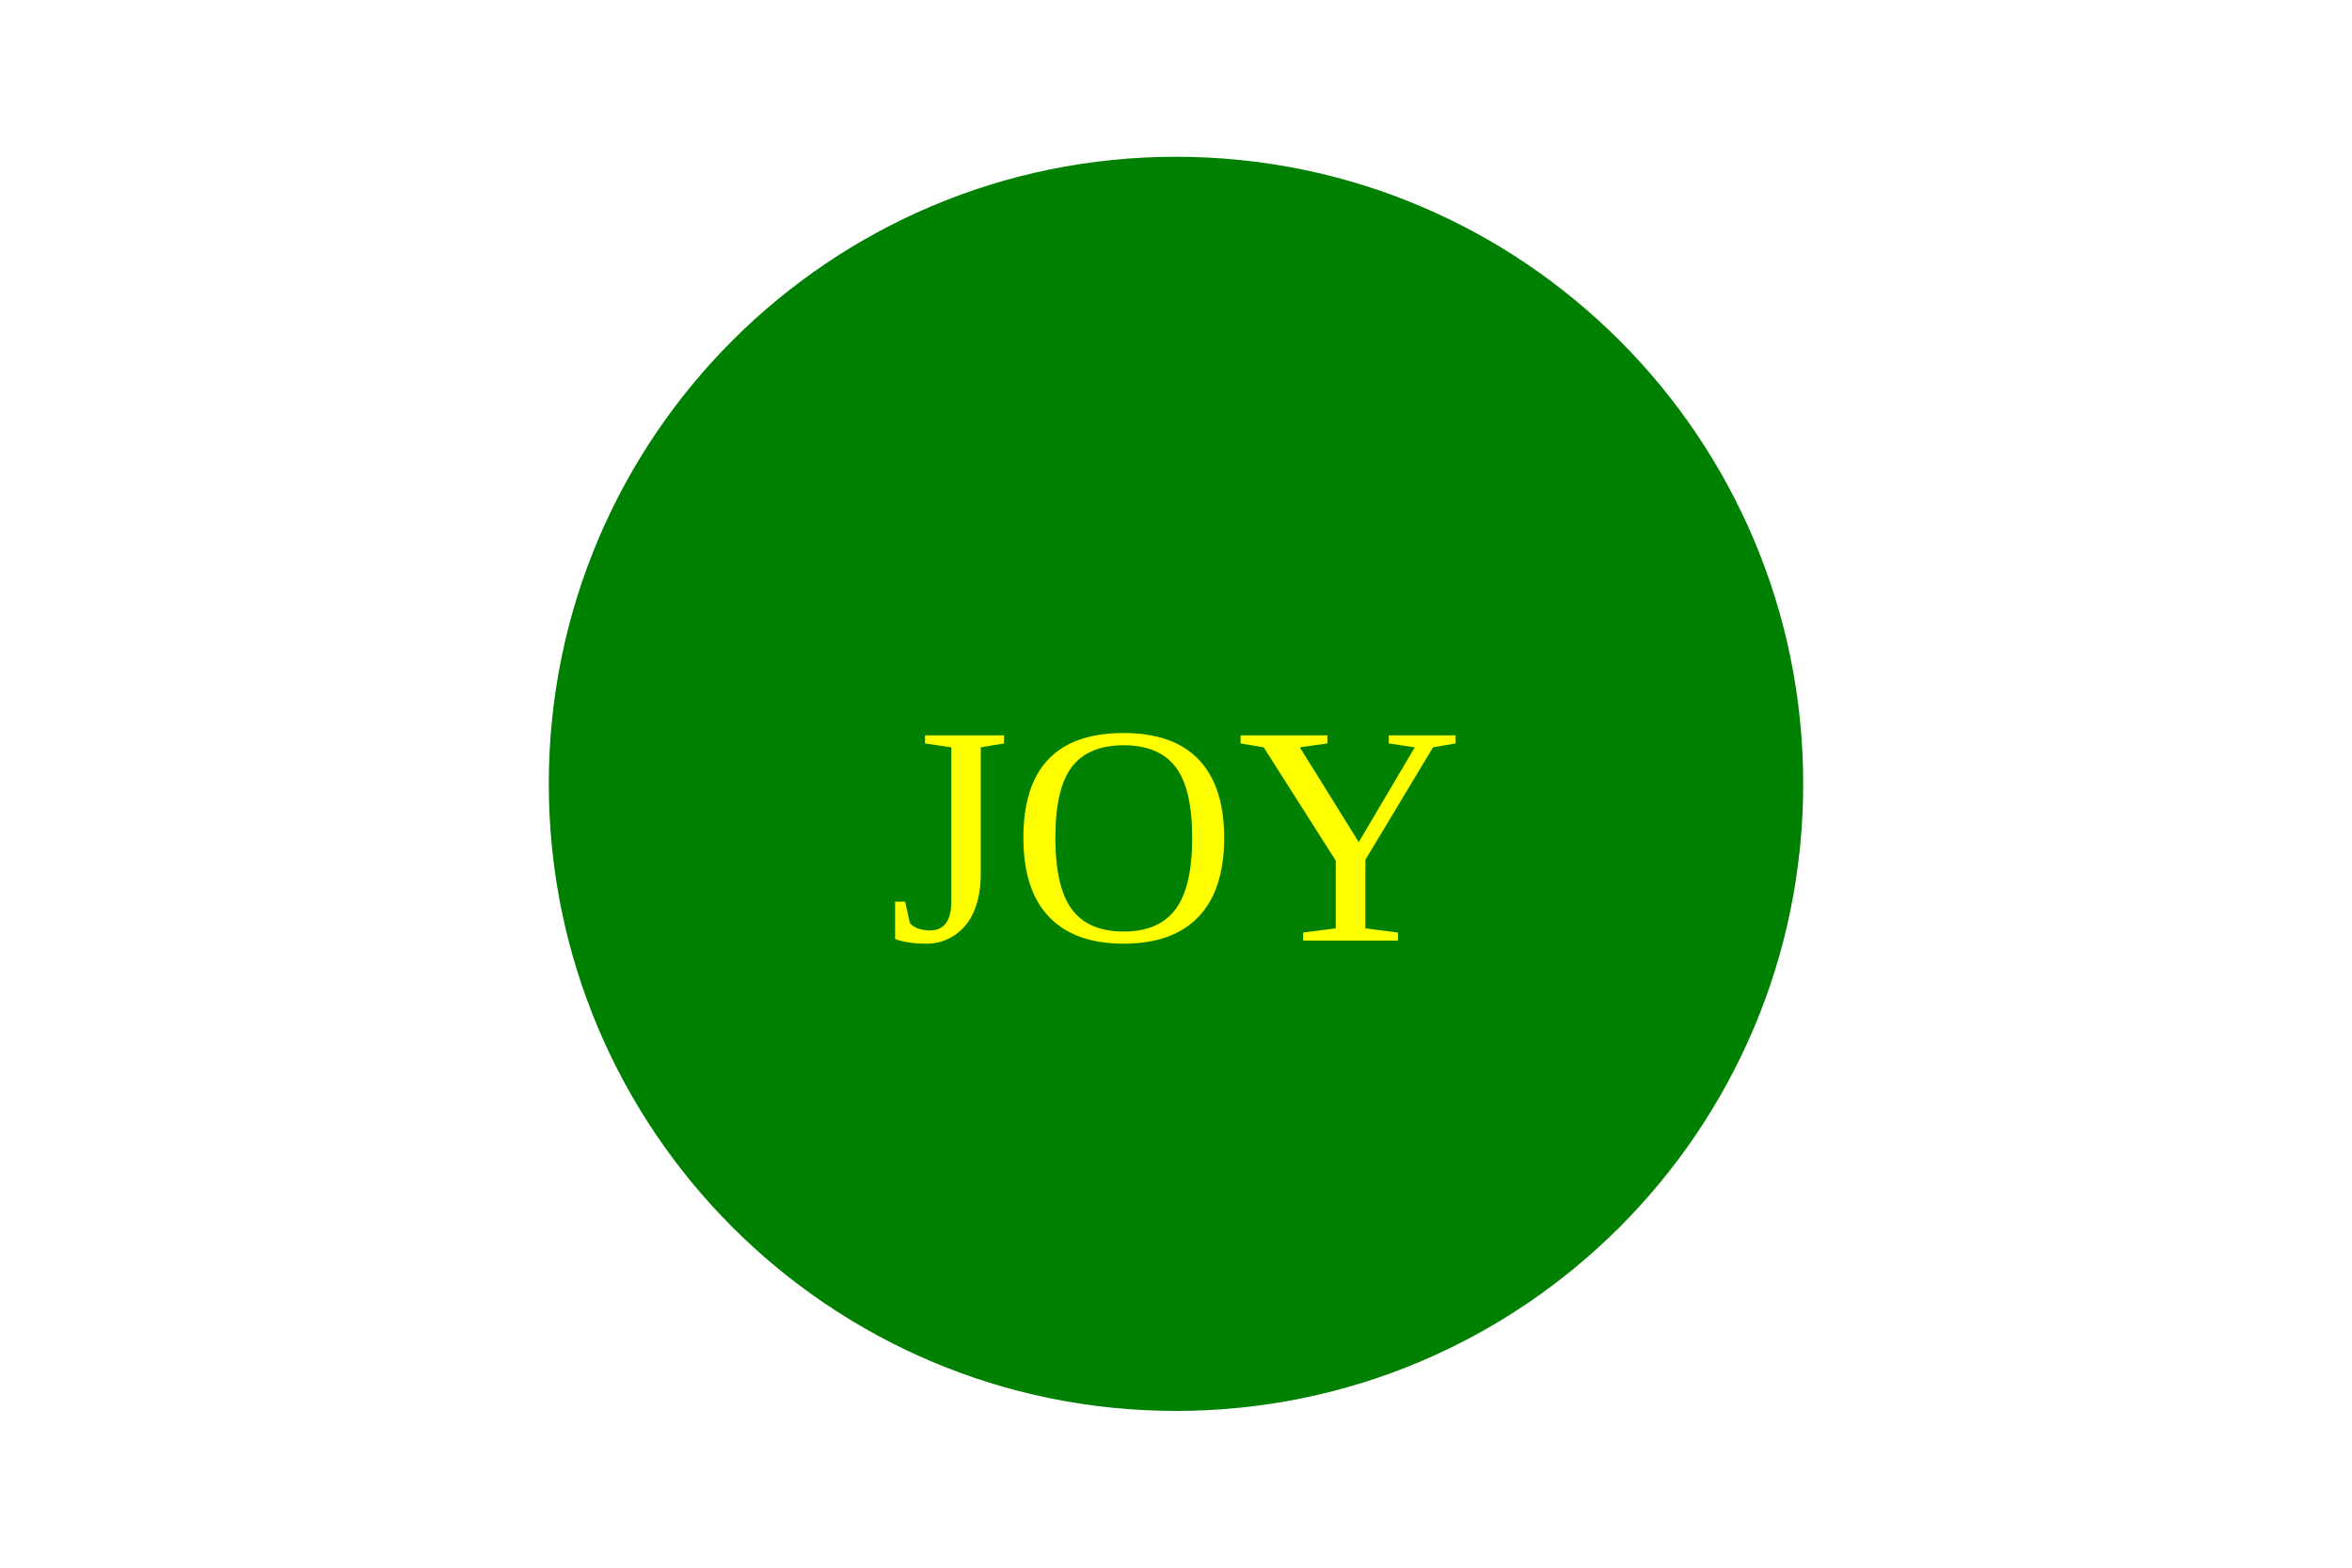
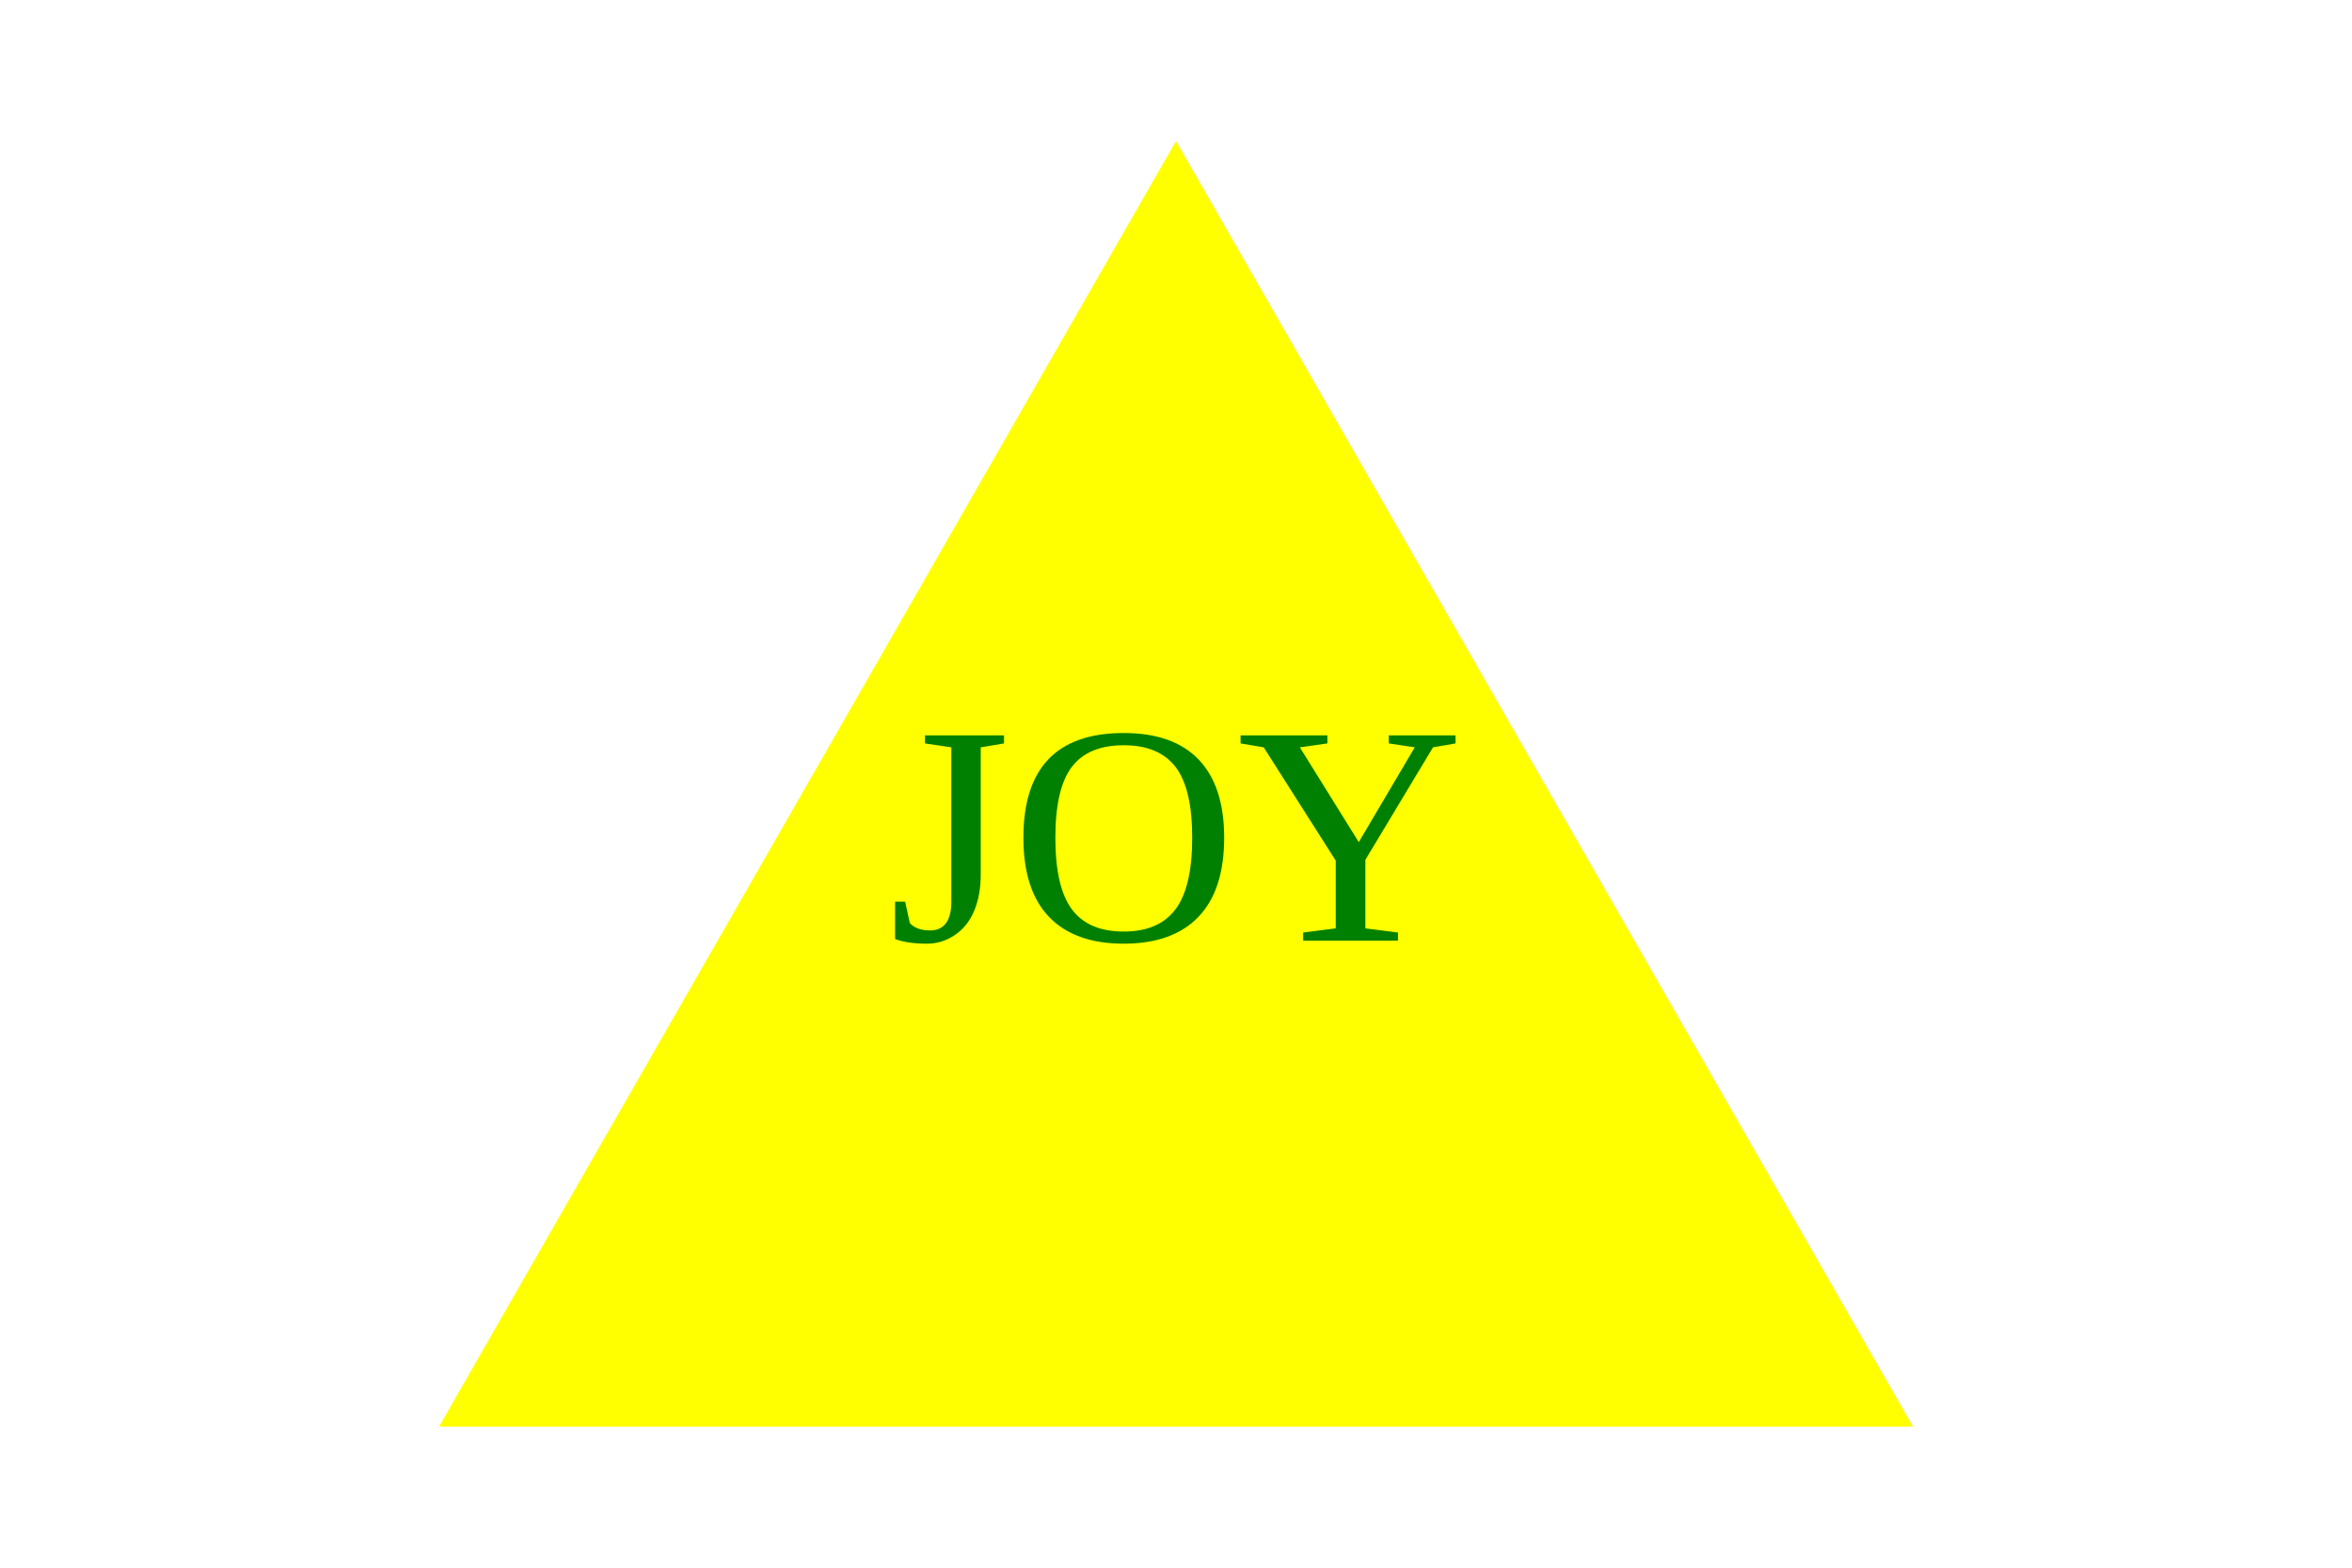
<svg xmlns="http://www.w3.org/2000/svg" width="300" height="200">
-   <circle cx="150" cy="100" r="80" fill="green" />
-   <text x="150" y="120" text-anchor="middle" font-size="40" fill="yellow">JOY</text>
+   <polygon points="150, 18 244, 182 56, 182" fill="yellow" />
+   <text x="150" y="120" text-anchor="middle" font-size="40" fill="green">JOY</text>
</svg>
